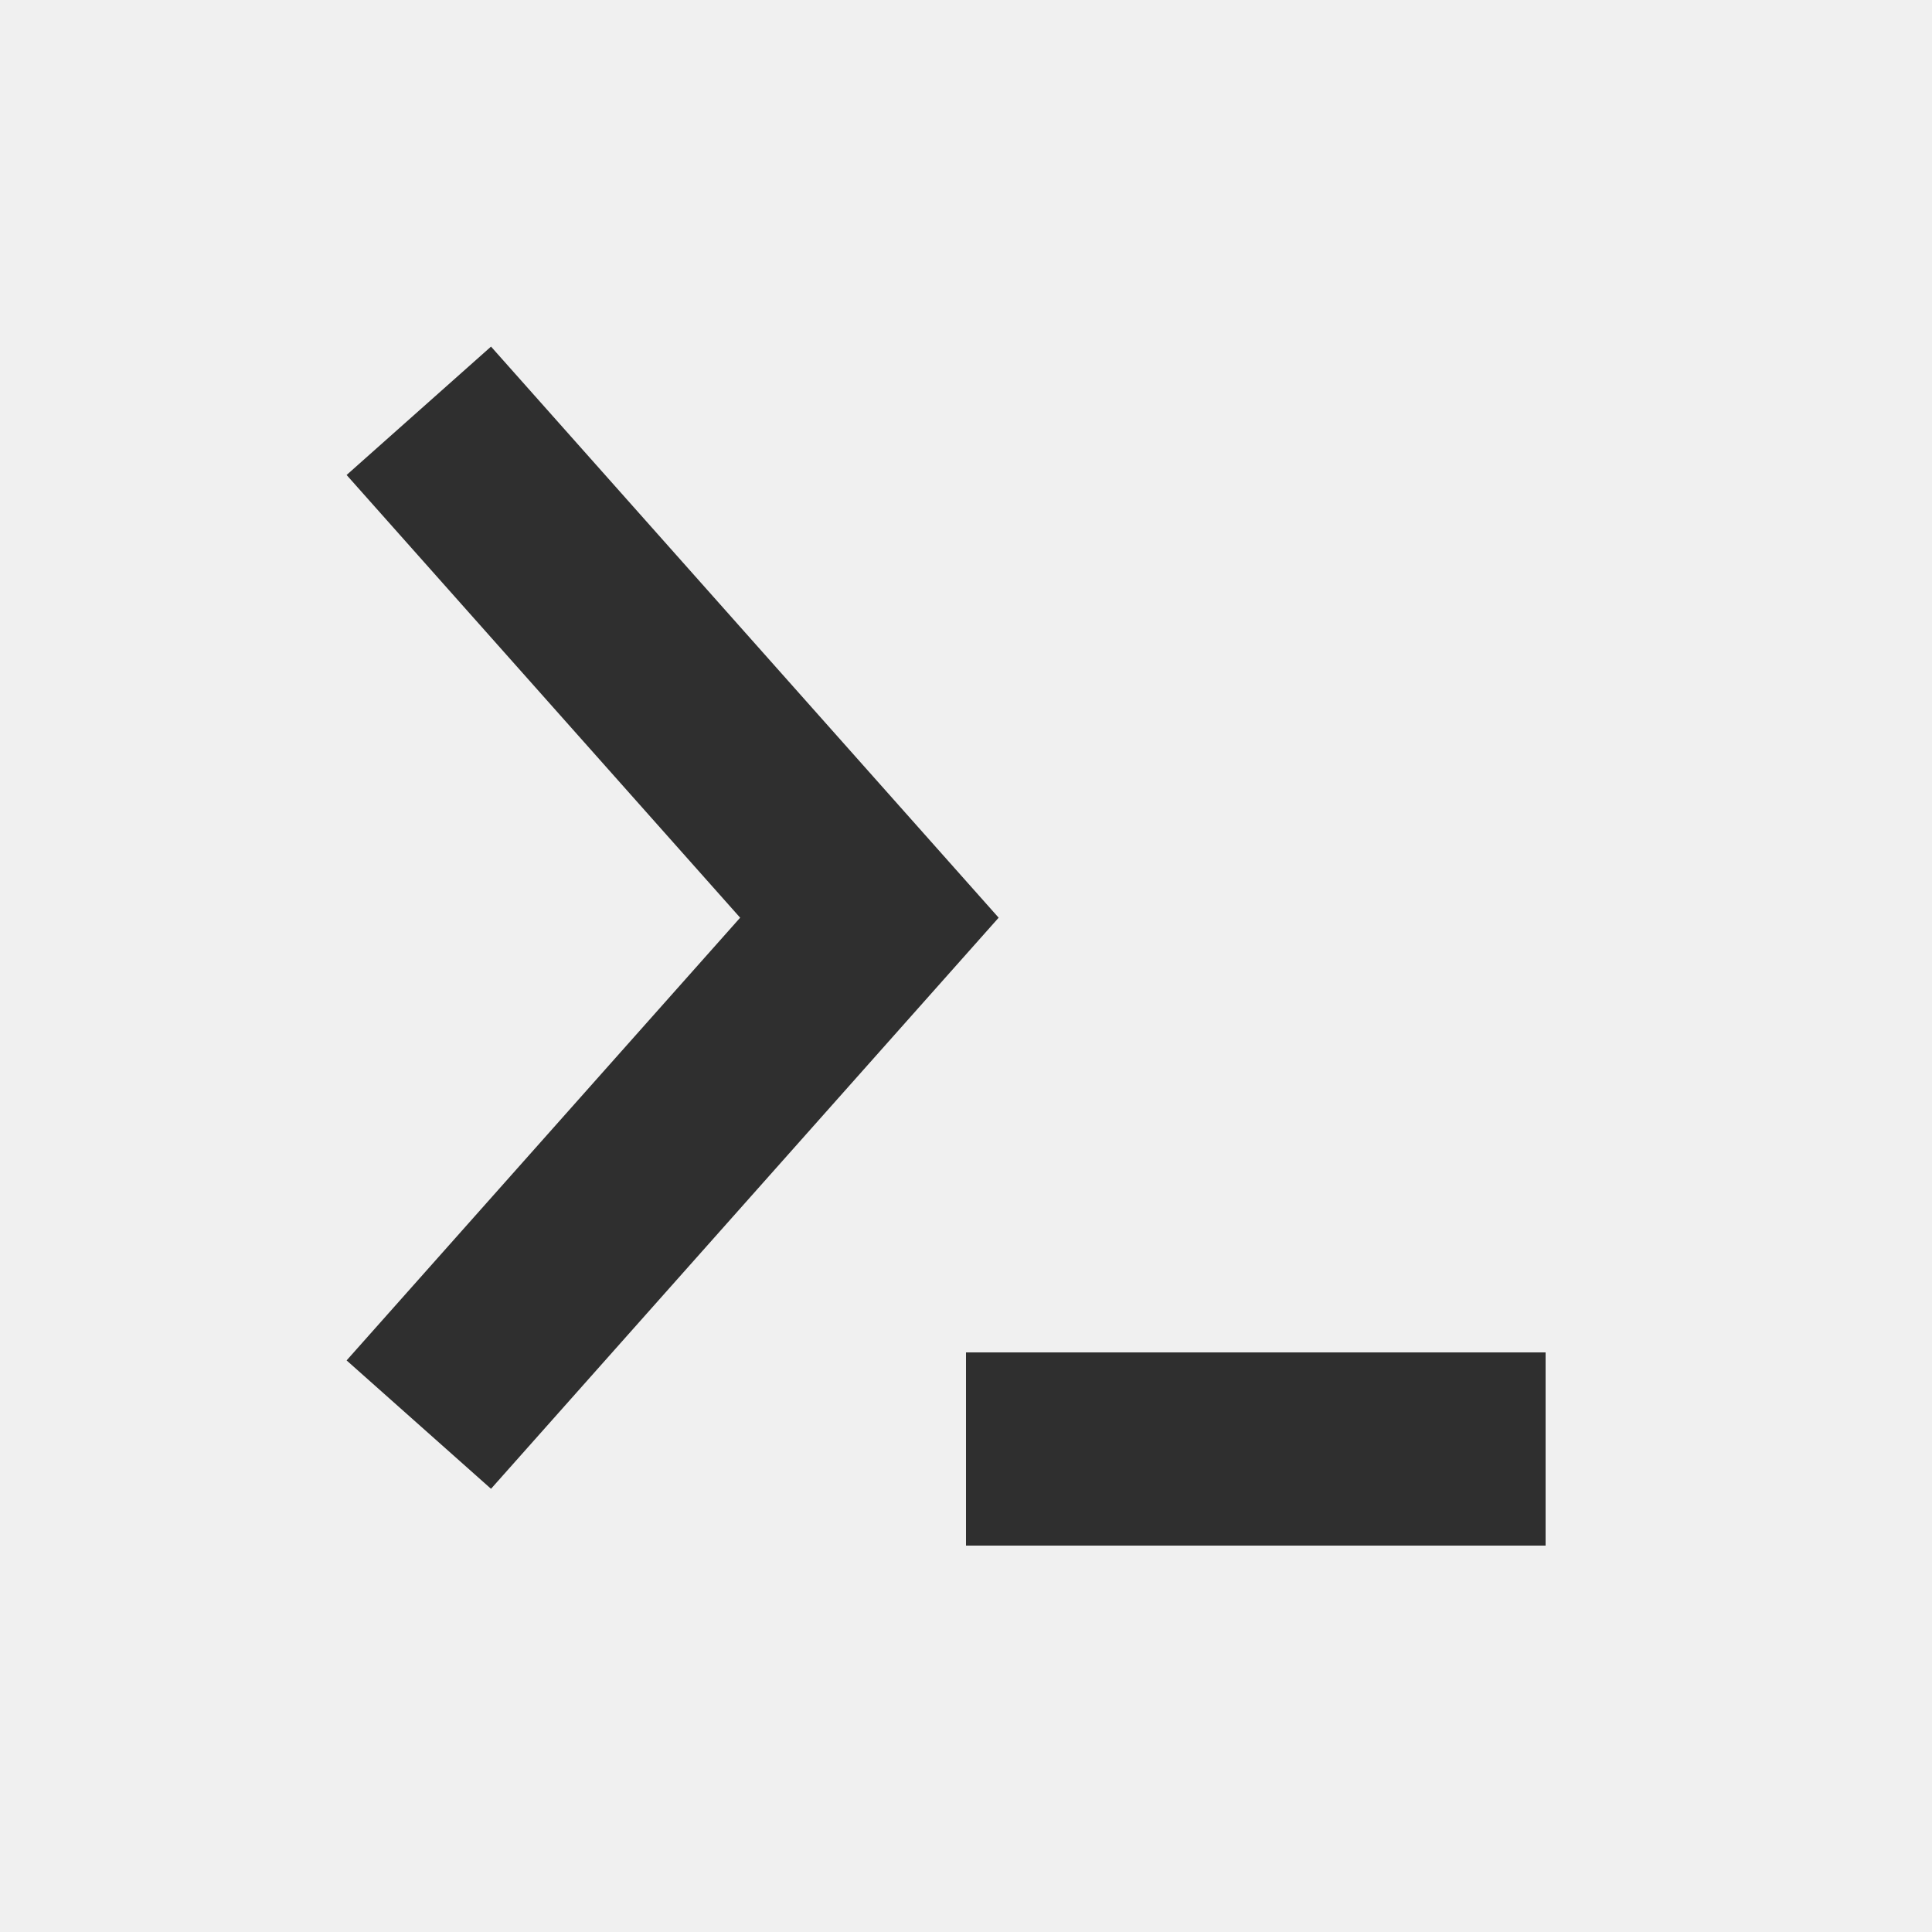
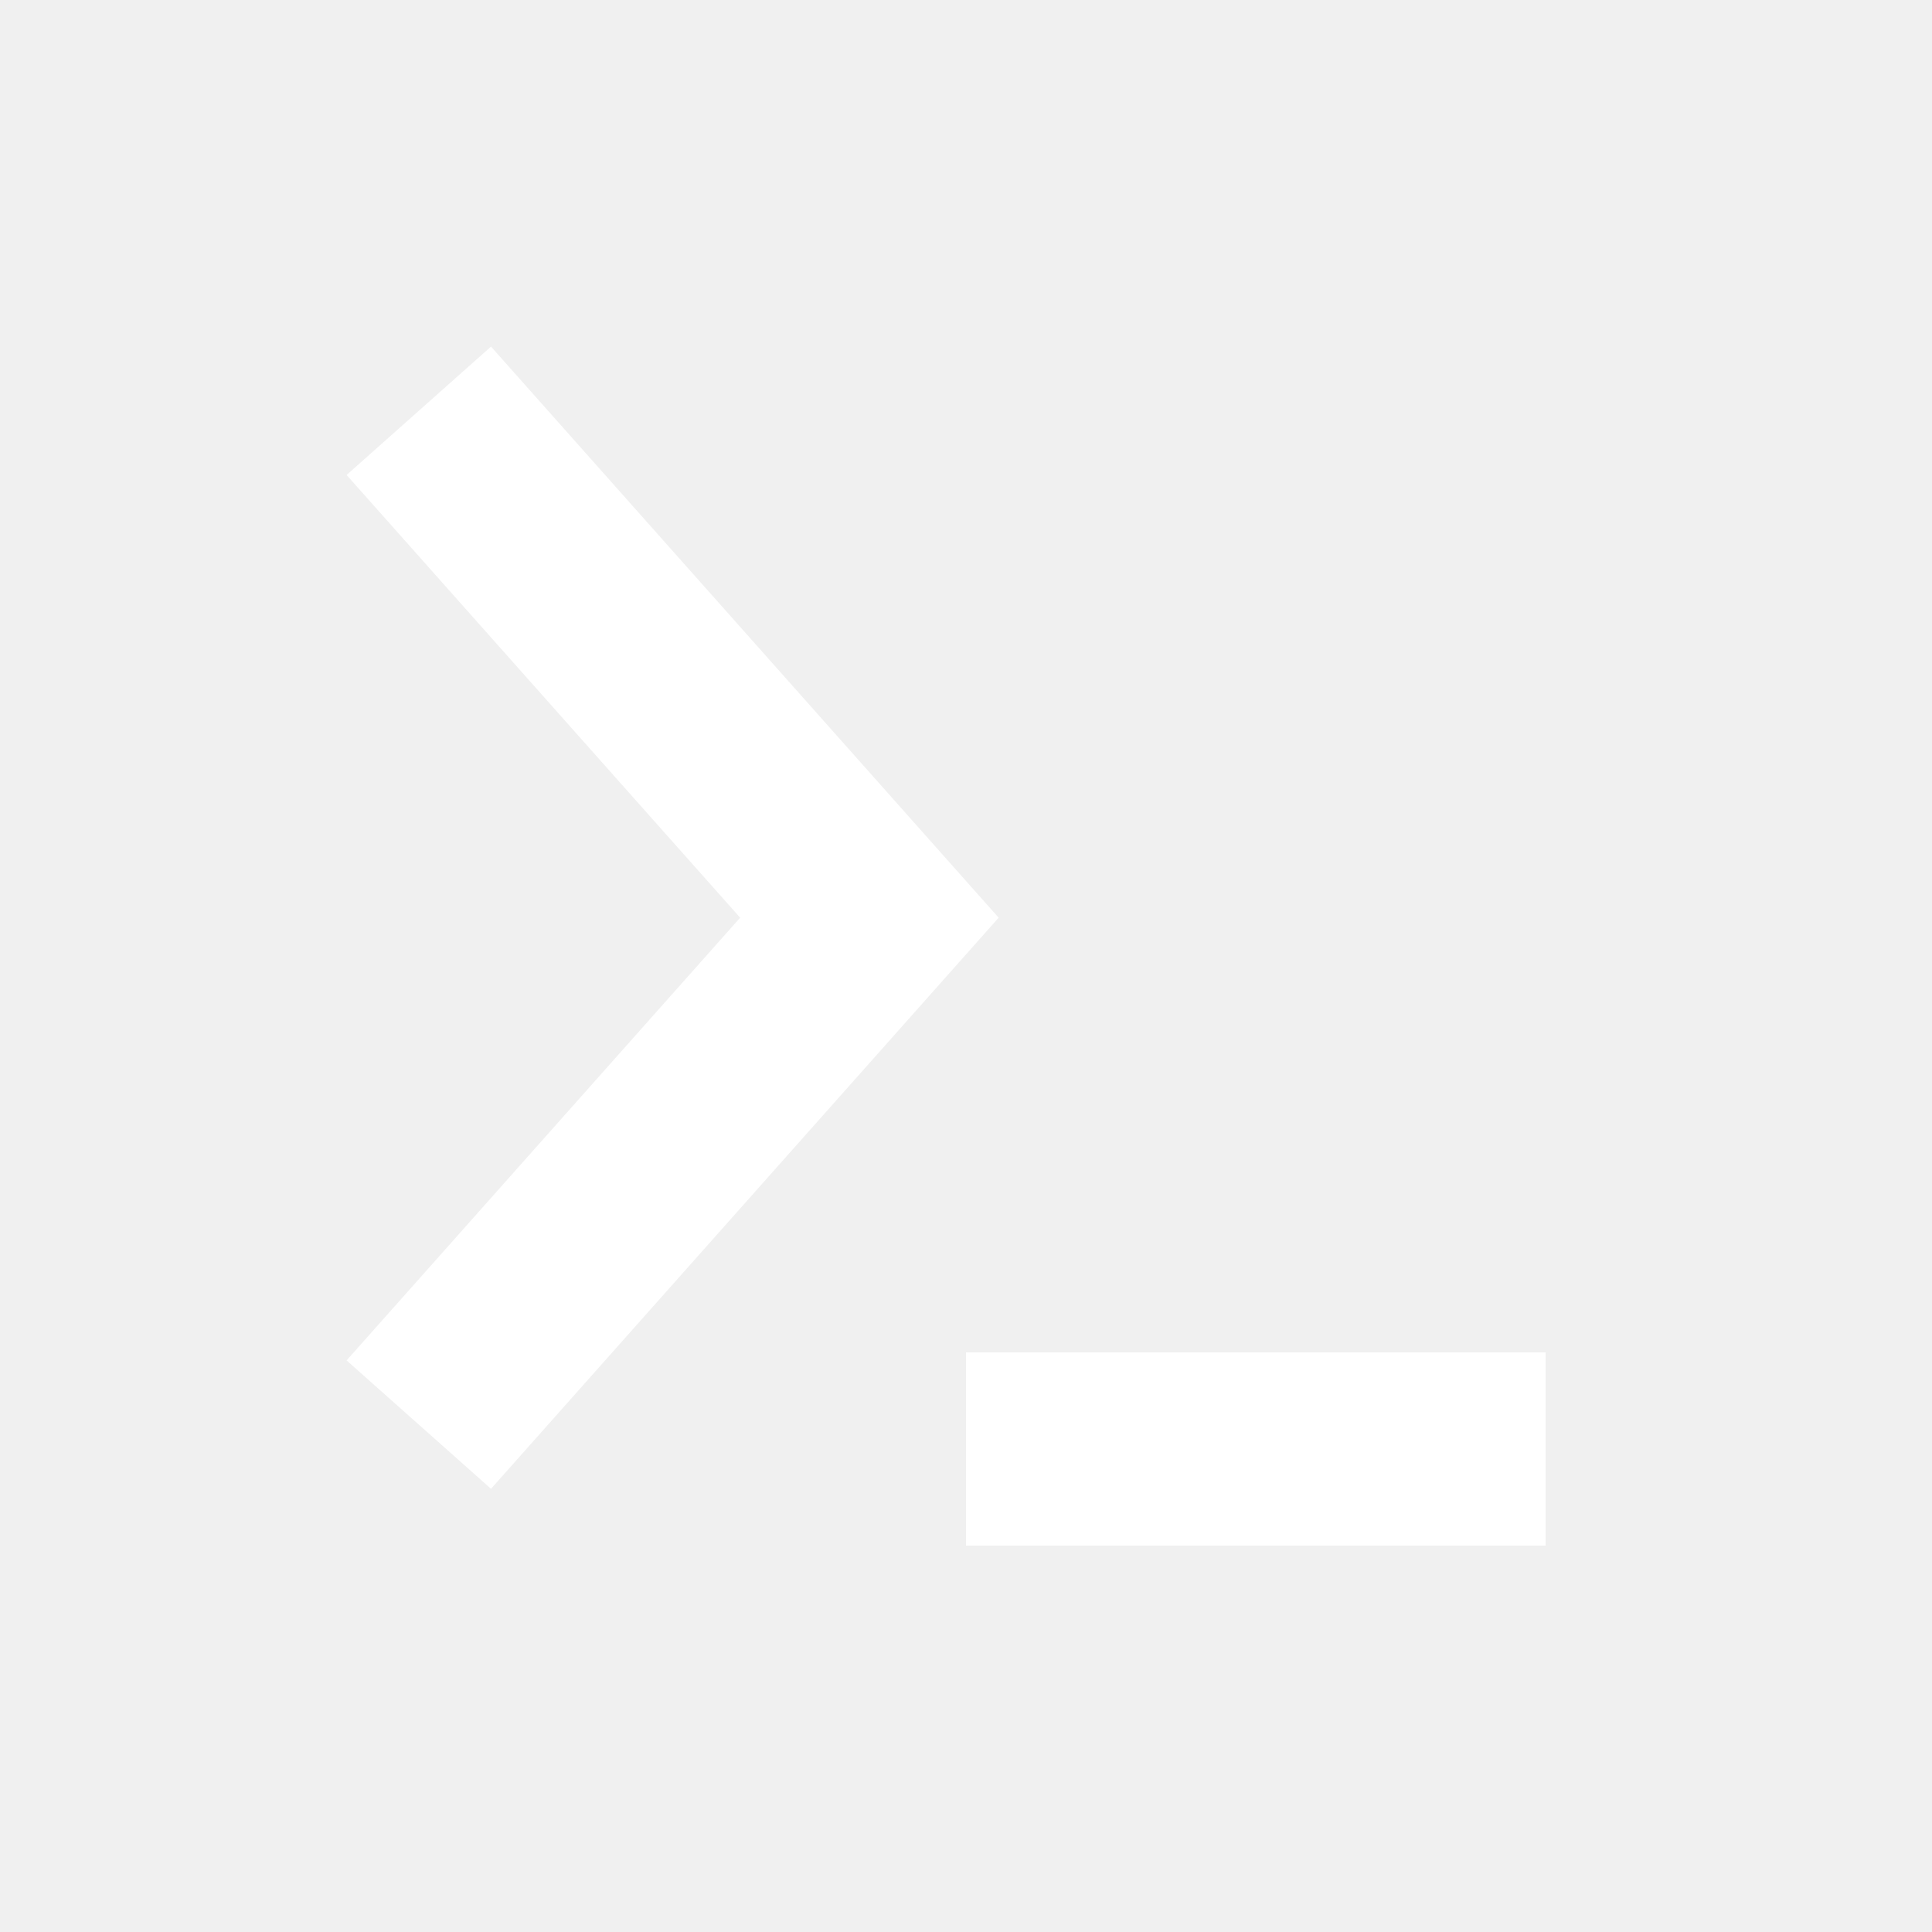
<svg xmlns="http://www.w3.org/2000/svg" width="20" height="20" viewBox="0 0 20 20" fill="none">
  <g clip-path="url(#clip0_4_2)">
-     <path fill-rule="evenodd" clip-rule="evenodd" d="M5.083 3.588L10.338 9.5L5.083 15.412L3.588 14.083L7.662 9.5L3.588 4.917L5.083 3.588Z" fill="#2F2F2F" />
-     <path fill-rule="evenodd" clip-rule="evenodd" d="M10 14H16V16H10V14Z" fill="#2F2F2F" />
+     <path fill-rule="evenodd" clip-rule="evenodd" d="M5.083 3.588L10.338 9.5L5.083 15.412L3.588 14.083L7.662 9.5L3.588 4.917L5.083 3.588Z" fill="#fff" />
+     <path fill-rule="evenodd" clip-rule="evenodd" d="M10 14H16V16H10V14Z" fill="#fff" />
  </g>
  <defs>
    <clipPath id="clip0_4_2">
      <rect width="20" height="20" fill="white" />
    </clipPath>
  </defs>
</svg>
